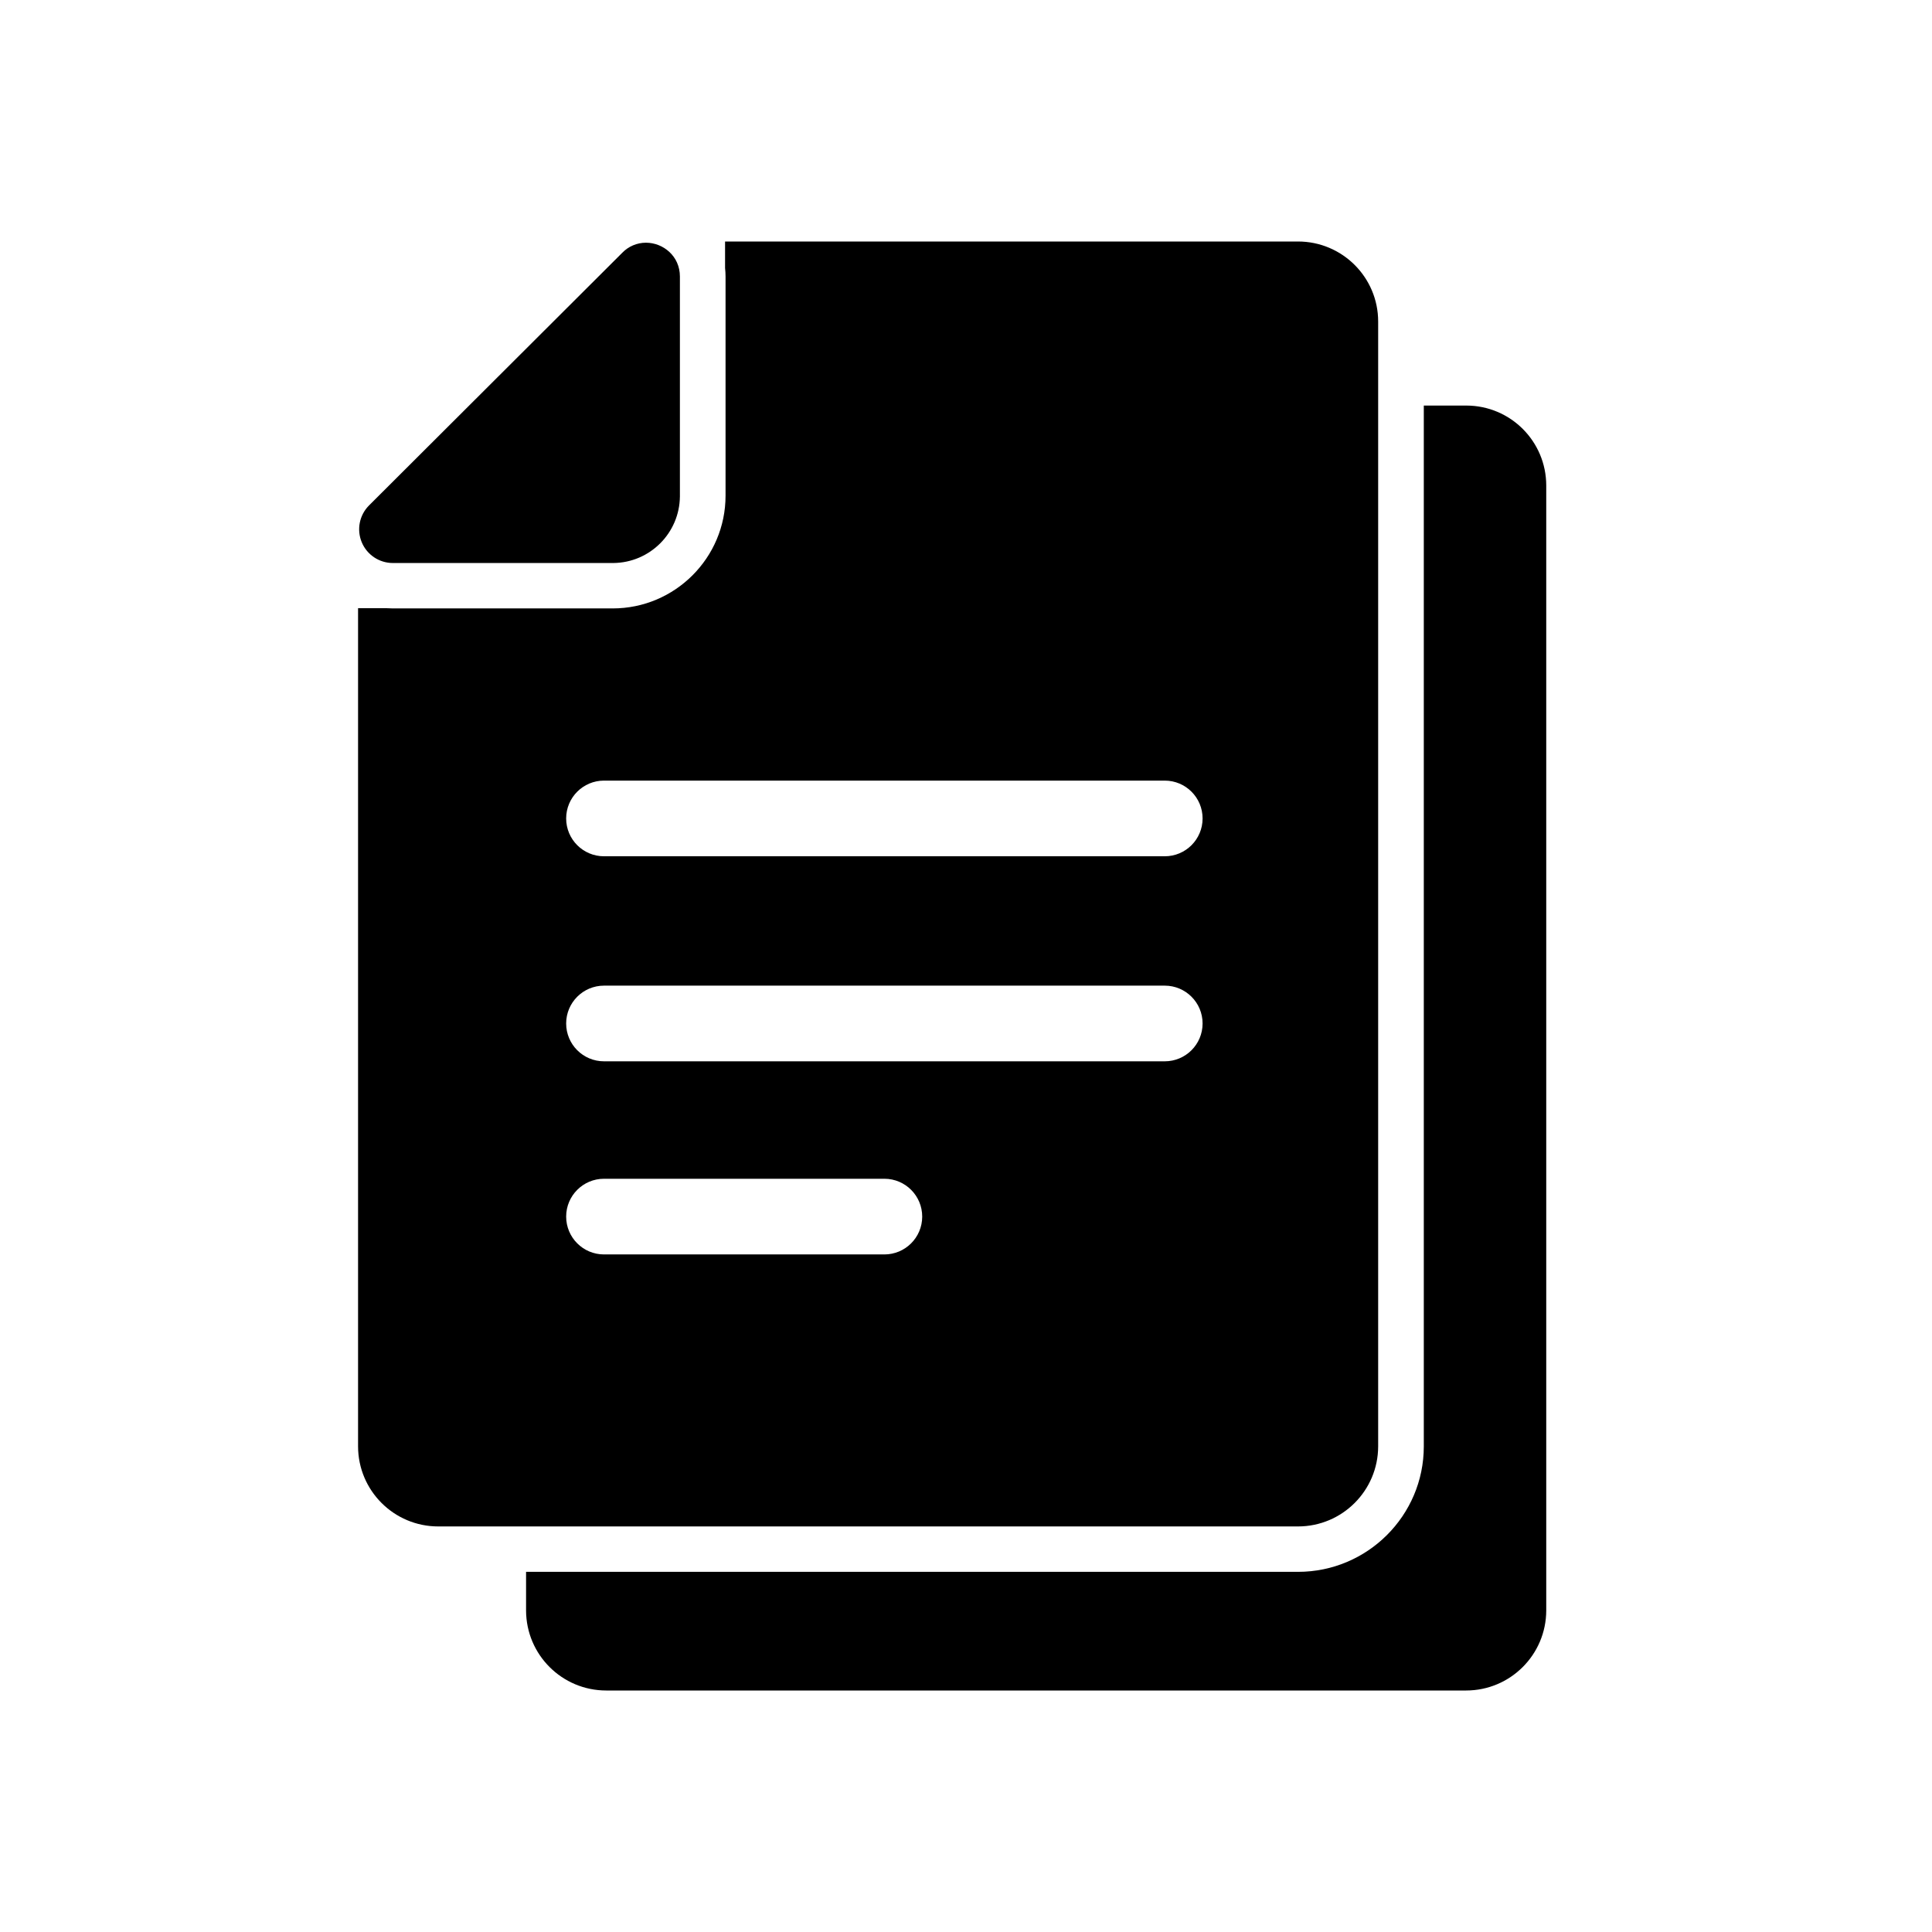
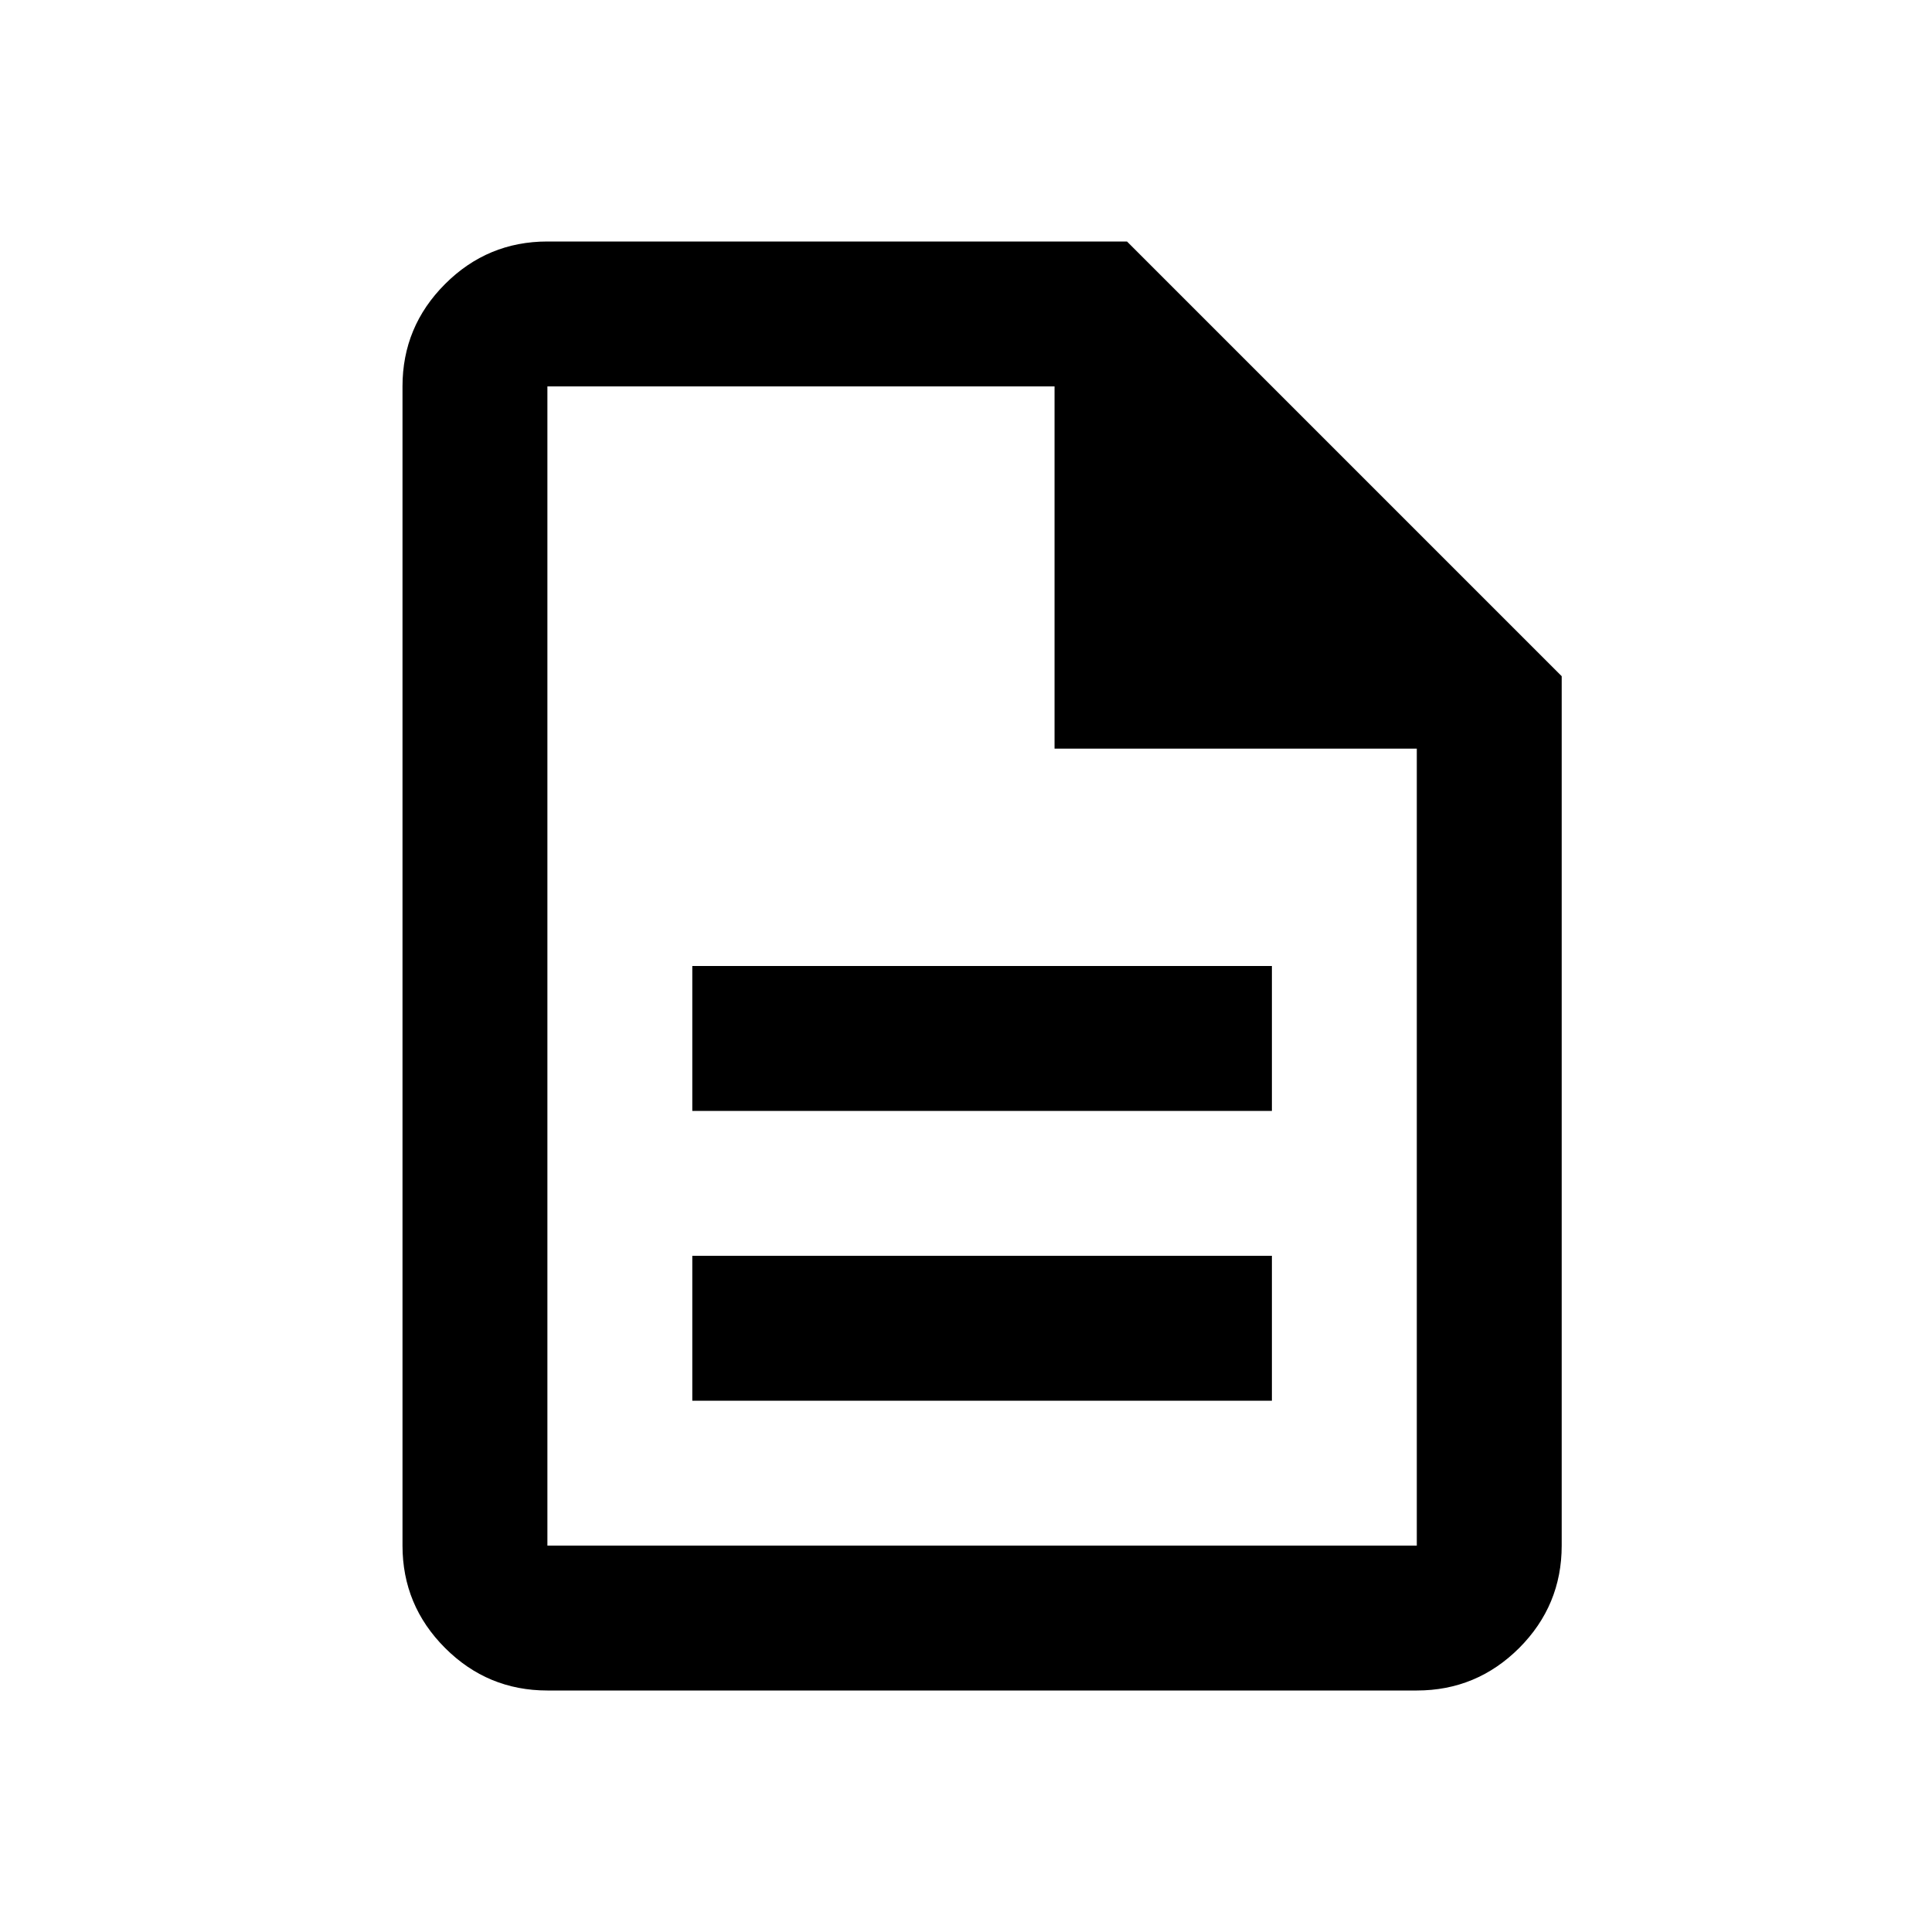
<svg xmlns="http://www.w3.org/2000/svg" width="24" height="24" viewBox="0 0 24 24">
-   <path d="M18.214 5.038c.55 0 .994.445.994.994v13.974a.996.996 0 0 1-.996.994H7.531a.996.996 0 0 1-.996-.994v-.48h9.59c.861 0 1.562-.699 1.562-1.558V5.038ZM16.124 3c.55 0 .996.445.996.994v13.974a.996.996 0 0 1-.996.994H5.444a.996.996 0 0 1-.996-.994V7.555h.347l.086.003h2.73c.773 0 1.402-.628 1.402-1.4V3.434a.964.964 0 0 0-.006-.105V3Zm-5.137 11.643H7.503a.47.47 0 1 0 0 .94h3.482a.47.47 0 1 0 .002-.94Zm3.482-2.399H7.503a.47.47 0 1 0 0 .94h6.966a.47.47 0 1 0 0-.94Zm0-2.547H7.503a.47.47 0 1 0 0 .94h6.966a.47.47 0 1 0 0-.94ZM8.024 3.015c.215 0 .422.167.422.42v2.732a.835.835 0 0 1-.828.827H4.88a.419.419 0 0 1-.297-.714L7.73 3.14a.409.409 0 0 1 .293-.125Z" fill="#000" fill-rule="nonzero" />
+   <path d="M8.6 17.4H15.8V15.6H8.6V17.4ZM8.6 13.8H15.8V12H8.6V13.8ZM6.8 21C6.305 21 5.881 20.824 5.529 20.472C5.176 20.119 5 19.695 5 19.2V4.8C5 4.305 5.176 3.881 5.529 3.528C5.881 3.176 6.305 3 6.8 3H14L19.4 8.4V19.2C19.4 19.695 19.224 20.119 18.872 20.472C18.519 20.824 18.095 21 17.6 21H6.8ZM13.1 9.3V4.8H6.8V19.2H17.6V9.3H13.1ZM6.8 4.8V9.3V4.8V19.2V4.8Z" fill="#000" />
</svg>
